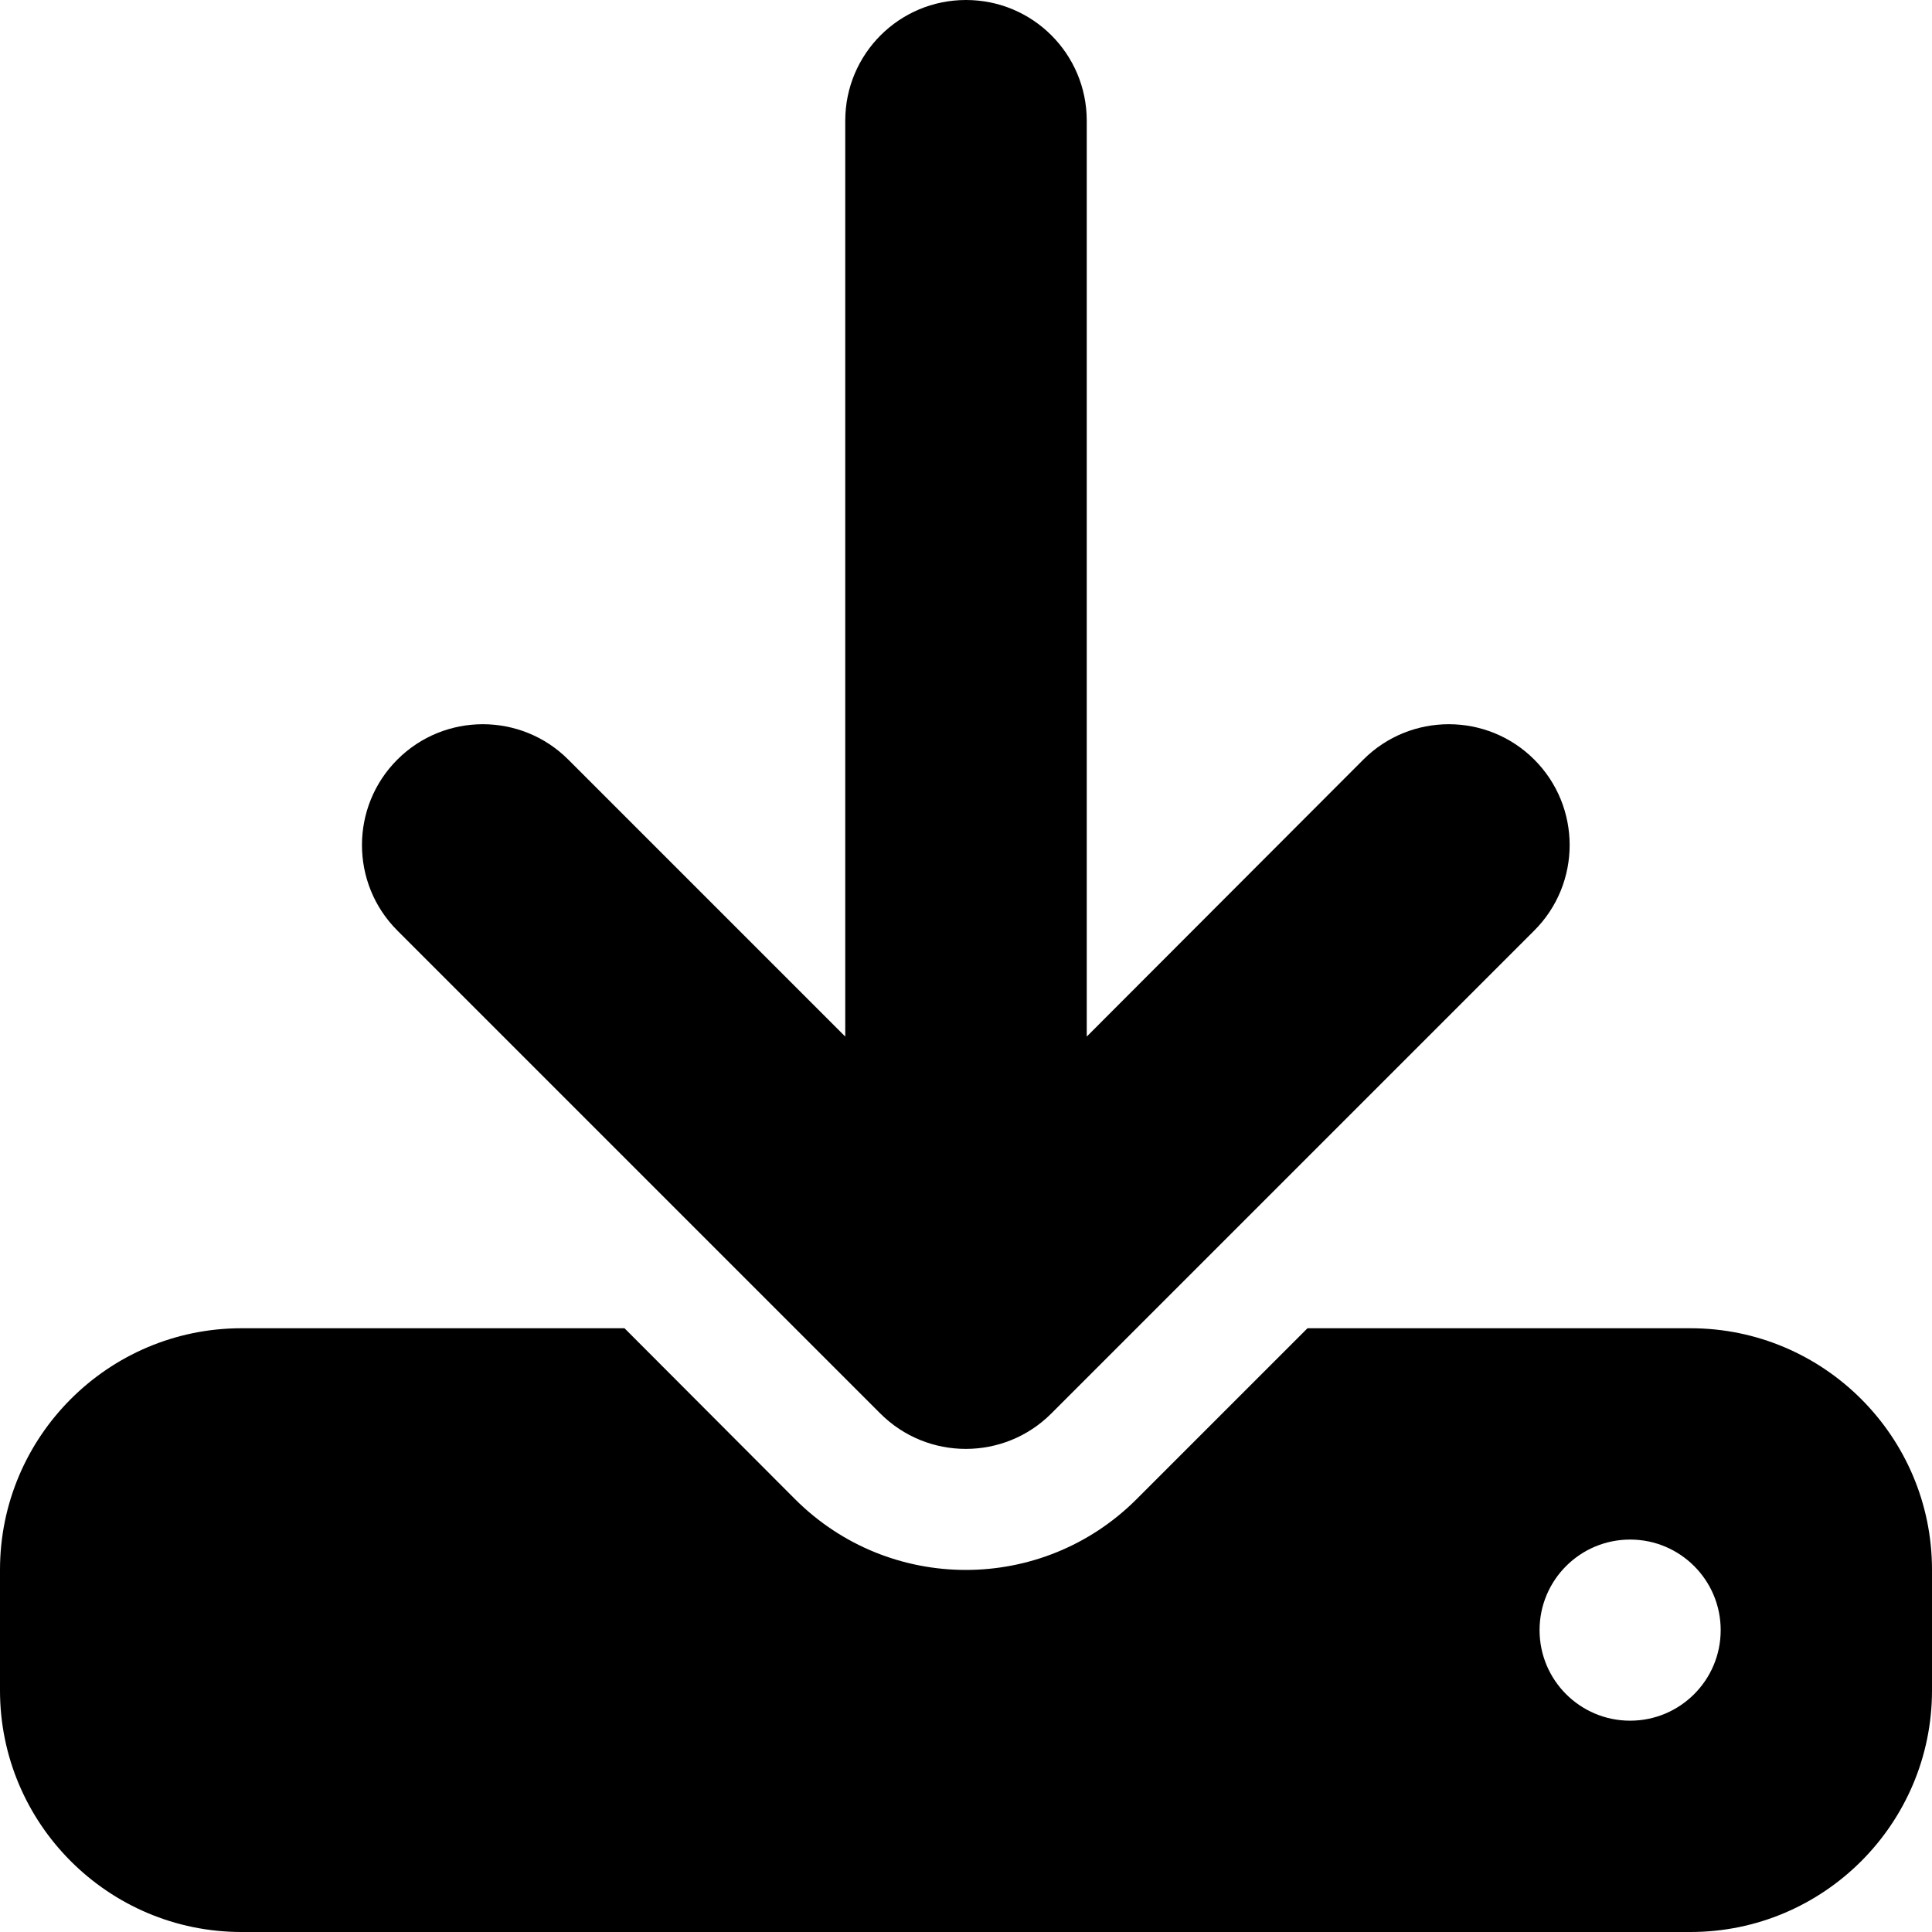
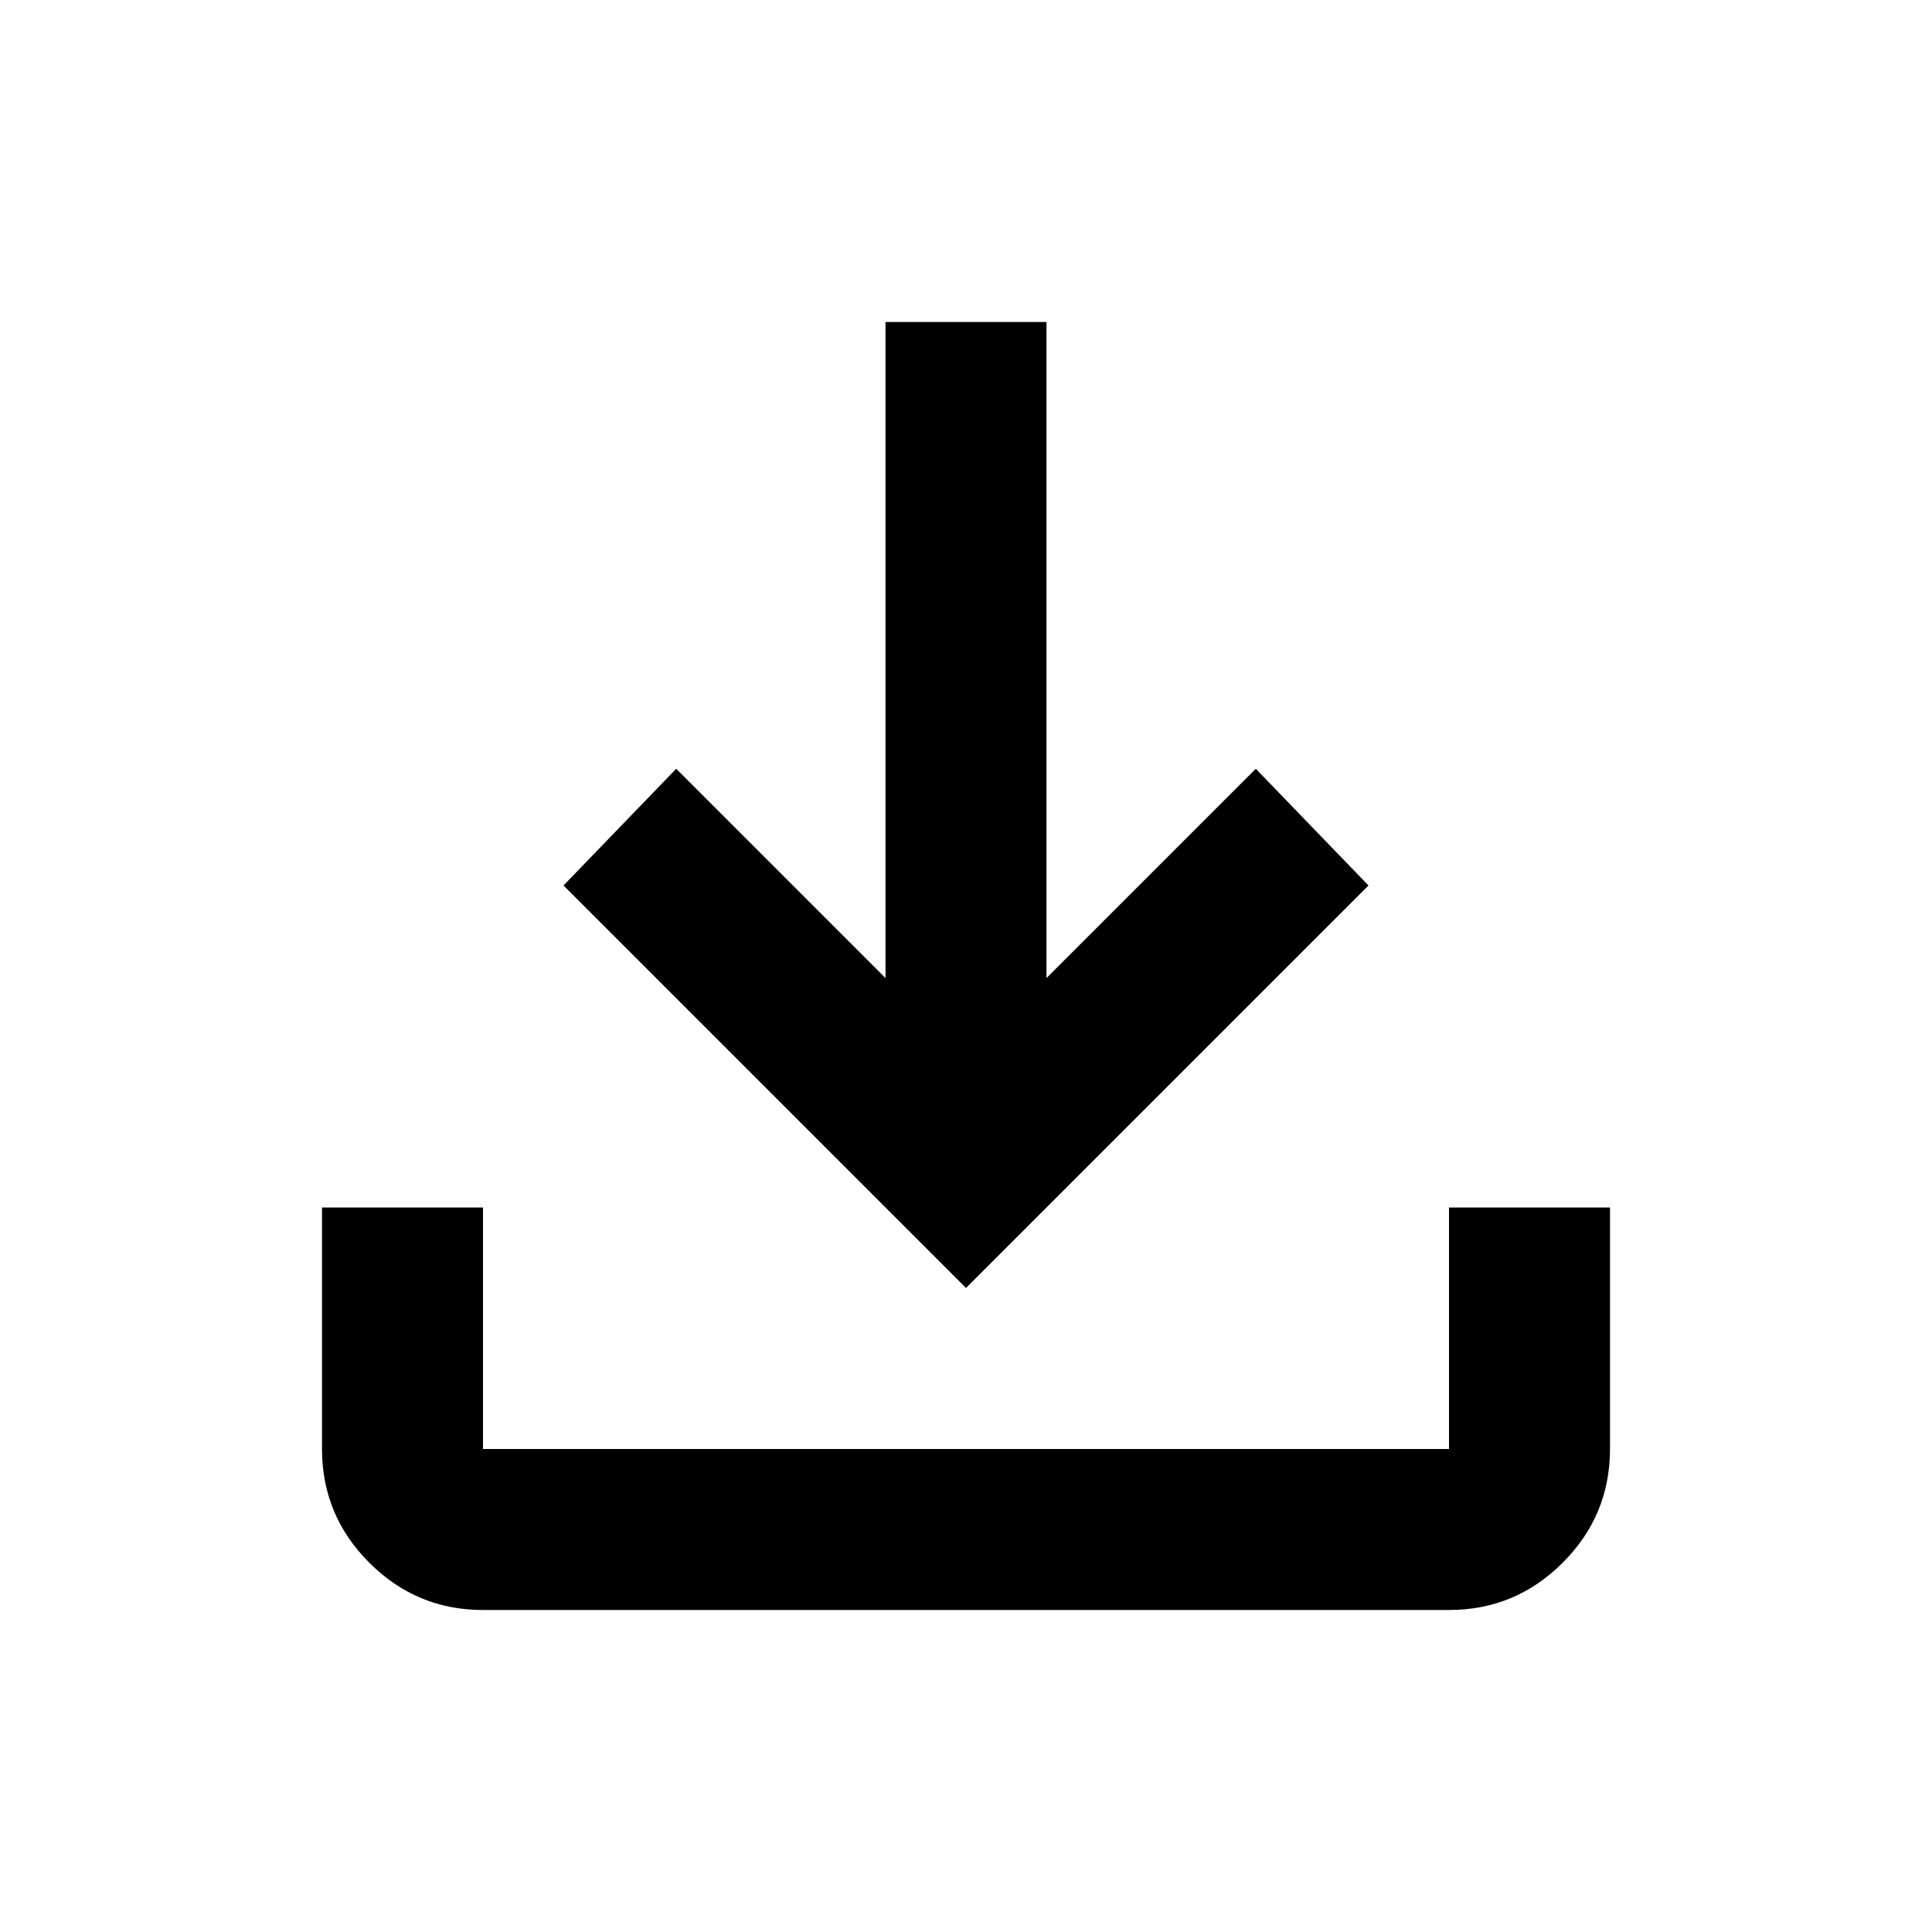
- <svg xmlns="http://www.w3.org/2000/svg" viewBox="0 0 512 512">
-   <path d="M288 32c0-17.7-14.3-32-32-32s-32 14.3-32 32V274.7l-73.4-73.4c-12.5-12.5-32.8-12.5-45.3 0s-12.5 32.8 0 45.3l128 128c12.5 12.5 32.8 12.5 45.3 0l128-128c12.5-12.5 12.5-32.8 0-45.3s-32.8-12.5-45.3 0L288 274.7V32zM64 352c-35.3 0-64 28.7-64 64v32c0 35.3 28.7 64 64 64H448c35.3 0 64-28.7 64-64V416c0-35.3-28.7-64-64-64H346.5l-45.3 45.3c-25 25-65.5 25-90.5 0L165.5 352H64zm368 56a24 24 0 1 1 0 48 24 24 0 1 1 0-48z" />
+ <svg xmlns="http://www.w3.org/2000/svg" height="24" viewBox="0 -960 960 960" width="24">
+   <path d="M480-320 280-520l56-58 104 104v-326h80v326l104-104 56 58-200 200ZM240-160q-33 0-56.5-23.5T160-240v-120h80v120h480v-120h80v120q0 33-23.5 56.5T720-160H240Z" />
</svg>
